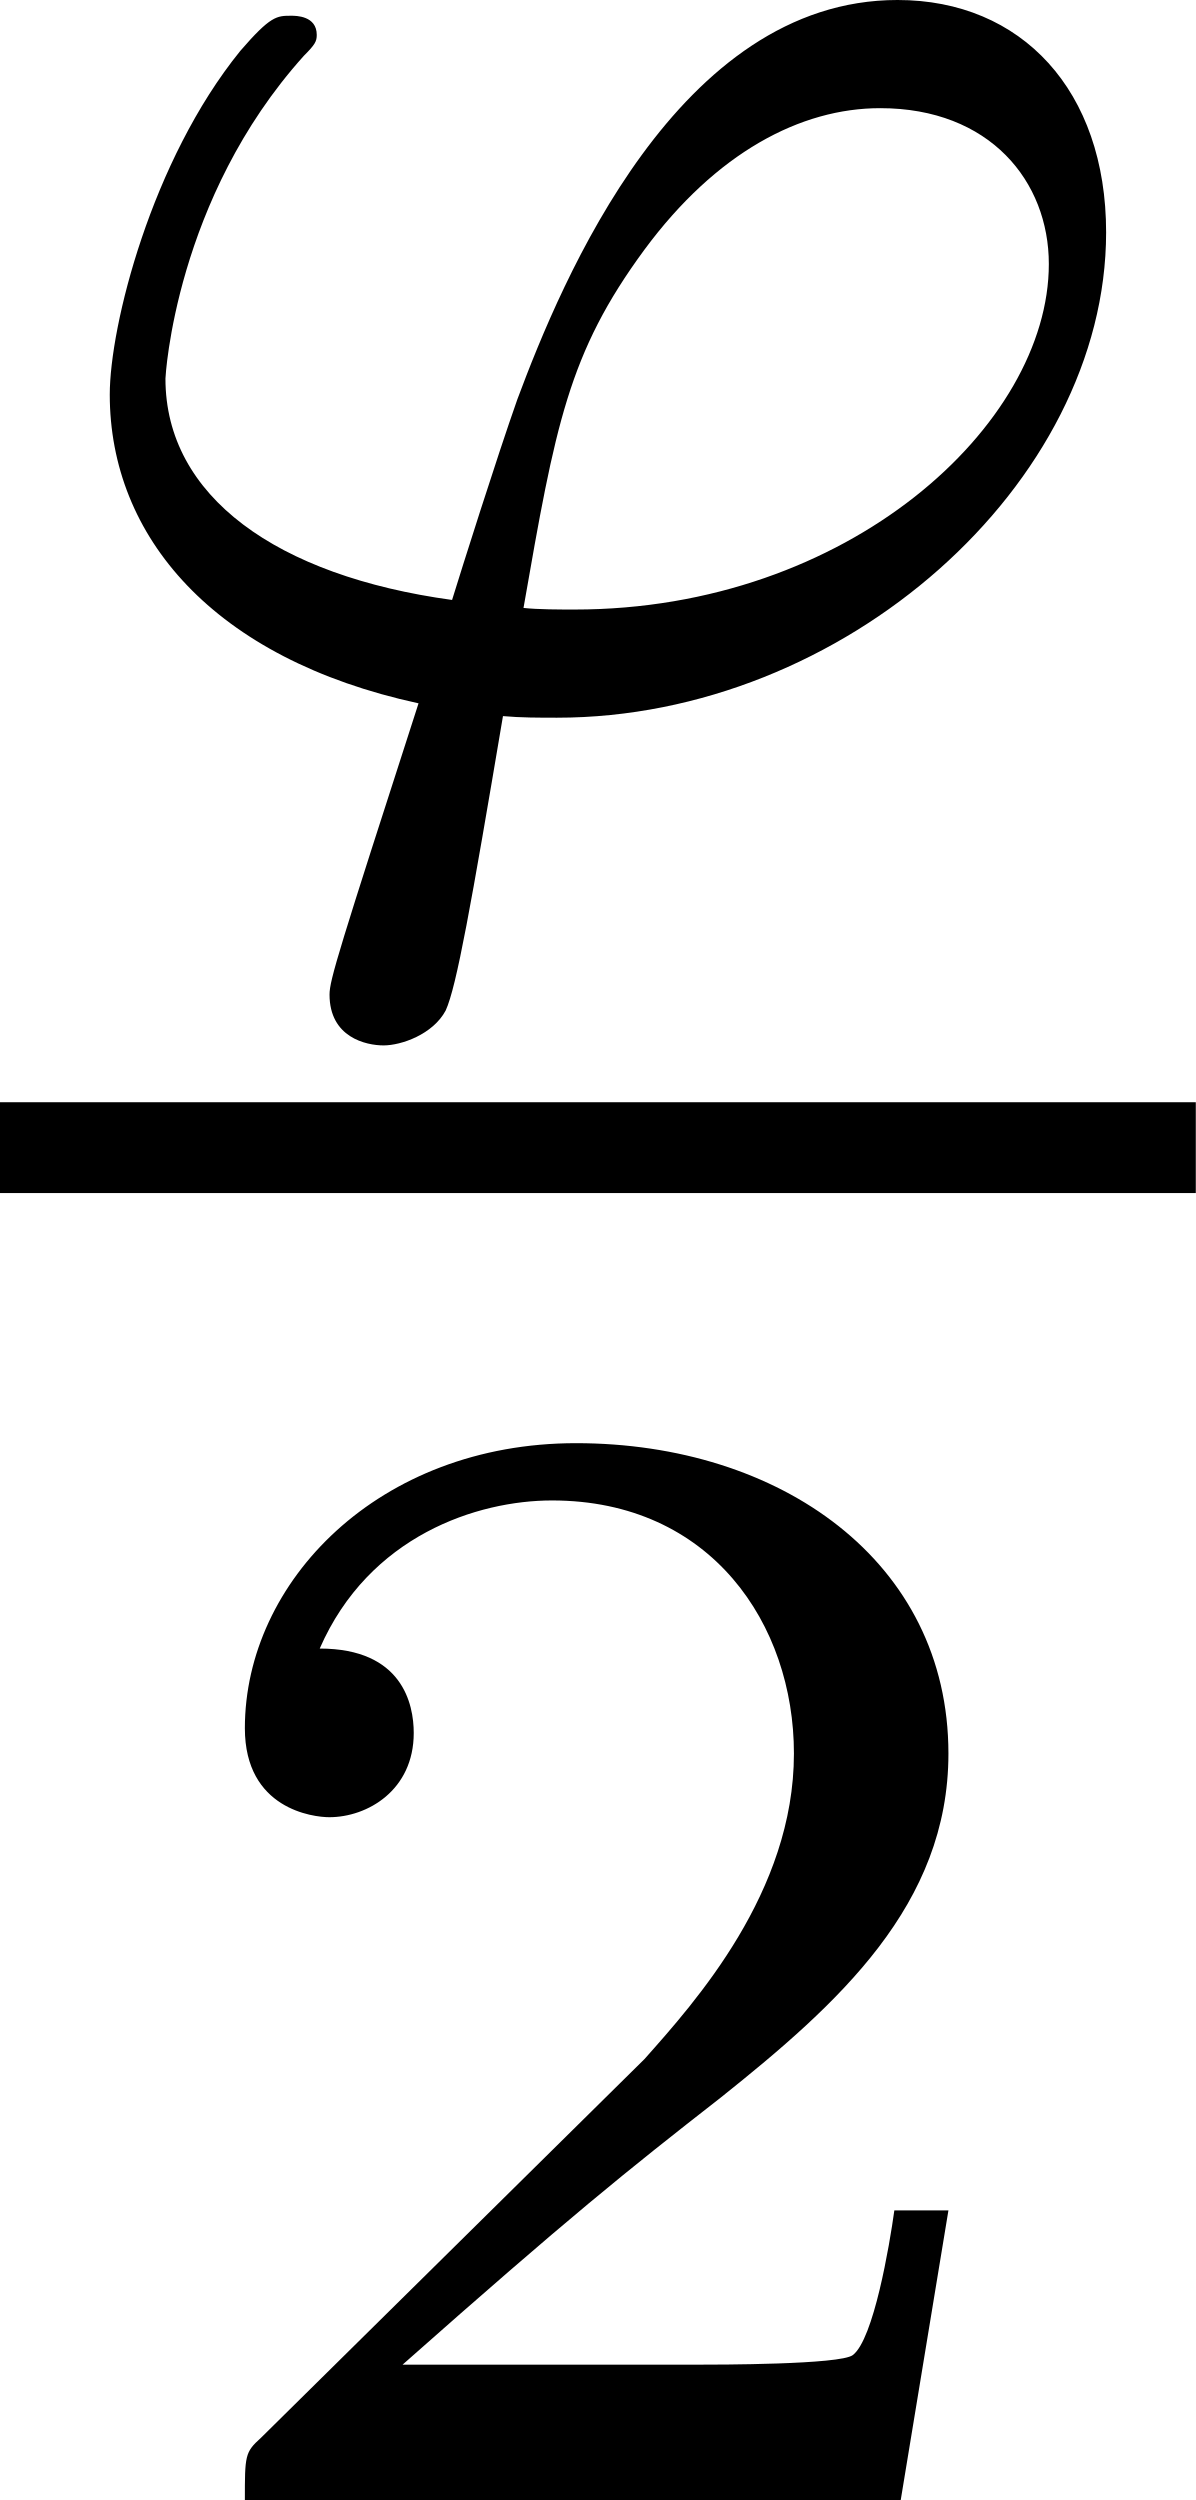
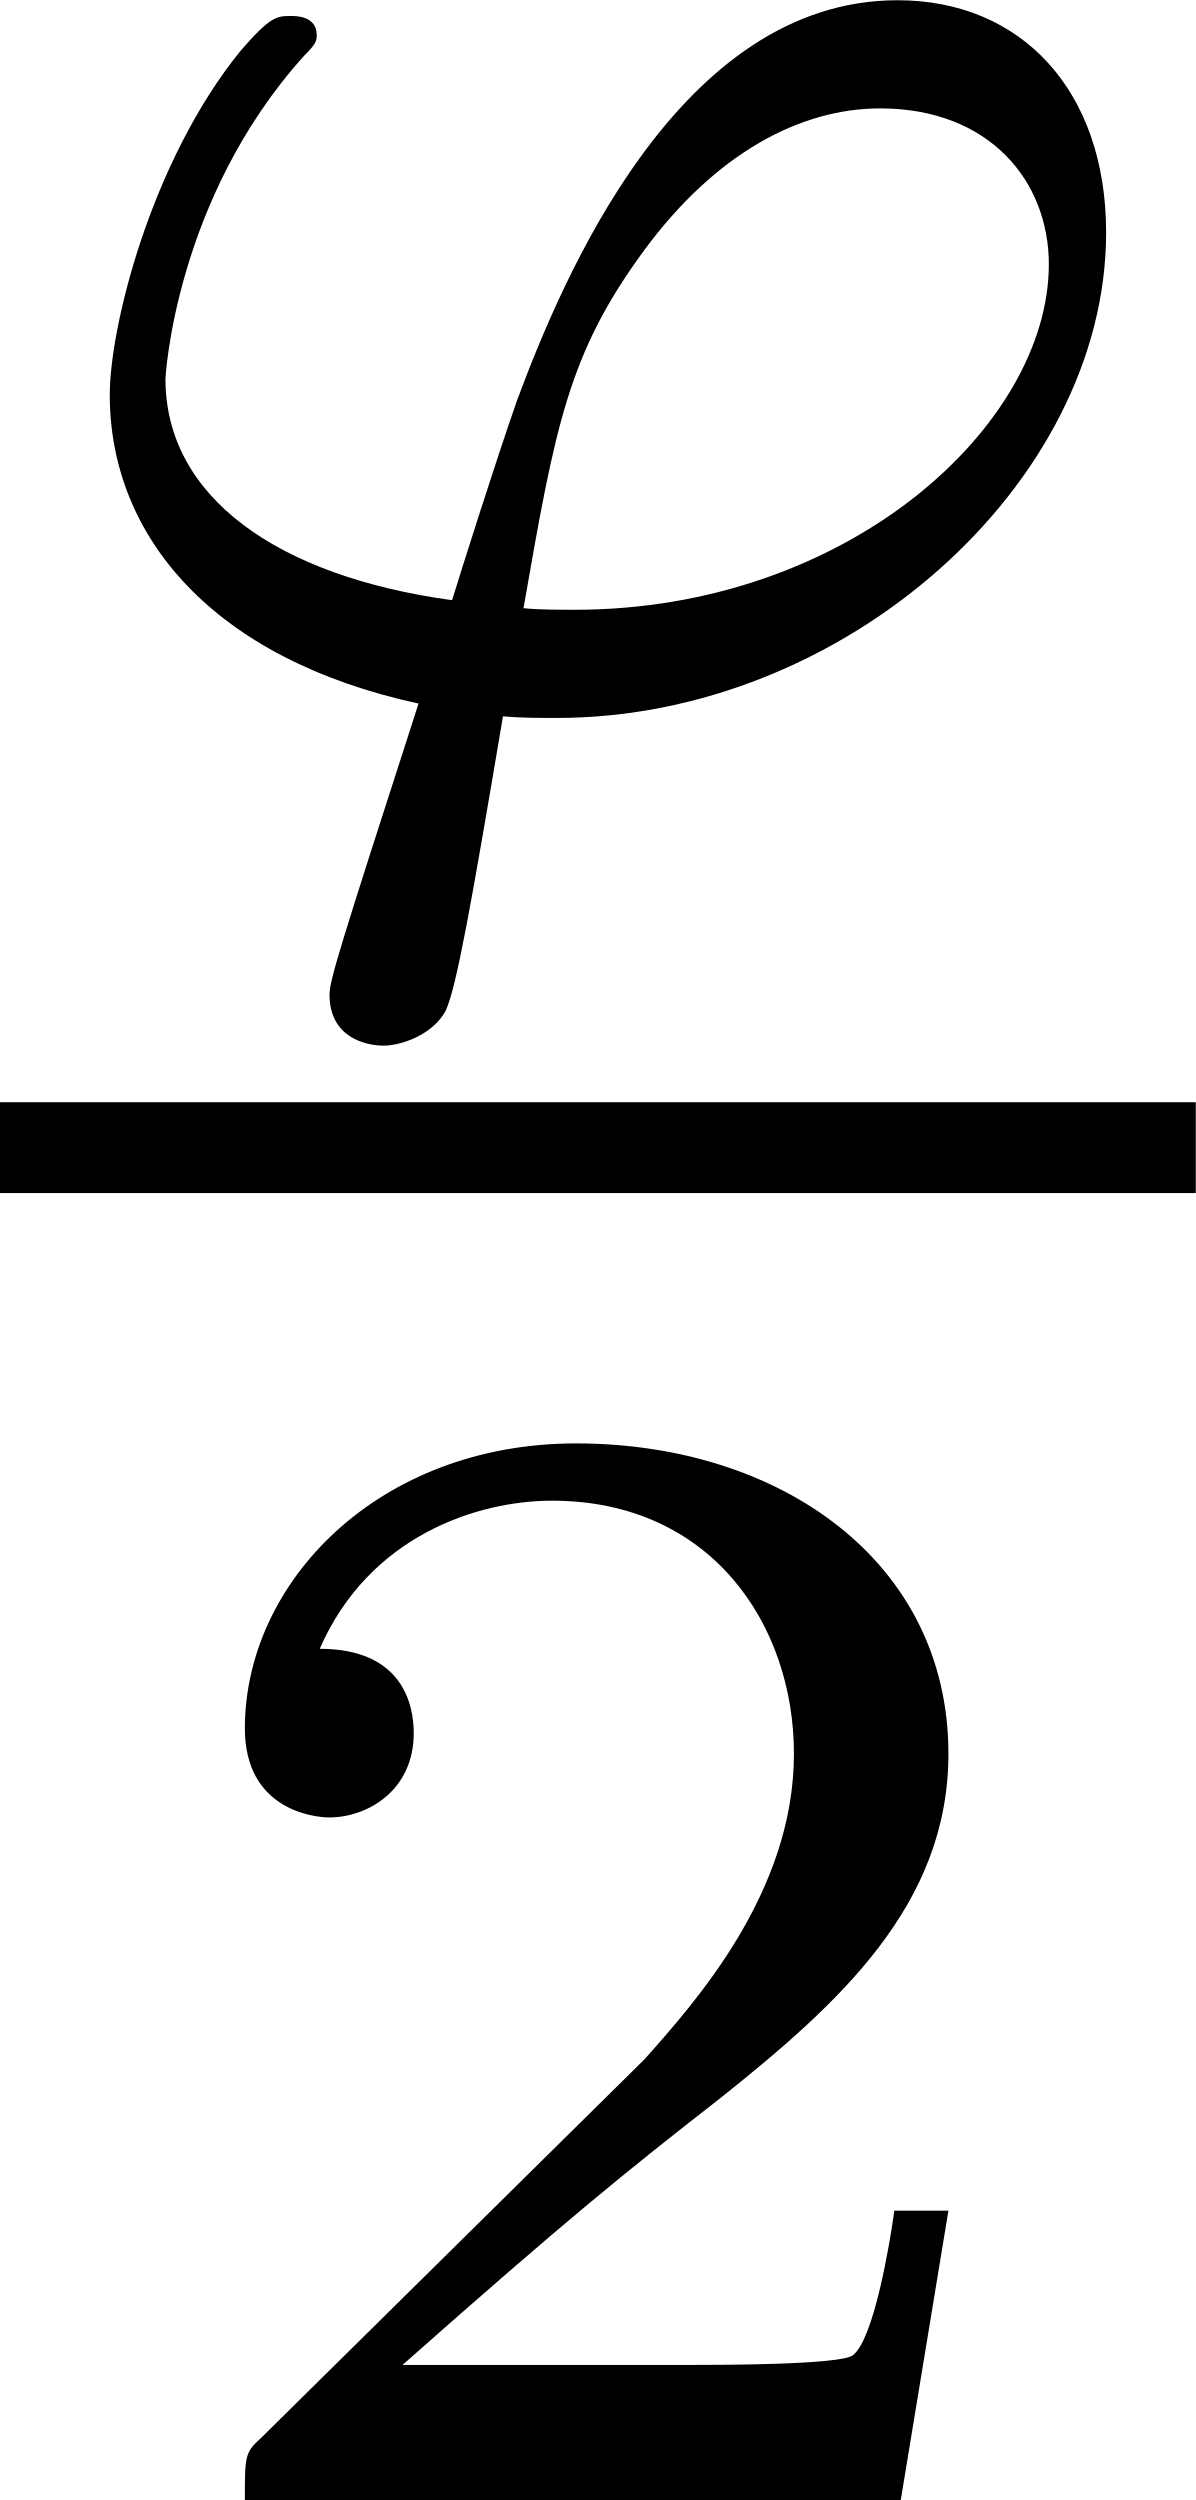
- <svg xmlns="http://www.w3.org/2000/svg" xmlns:xlink="http://www.w3.org/1999/xlink" version="1.1" width="5.24pt" height="10.955pt" viewBox="10.919 363.683 5.24 10.955">
+ <svg xmlns="http://www.w3.org/2000/svg" xmlns:xlink="http://www.w3.org/1999/xlink" version="1.1" width="5.24pt" height="10.955pt" viewBox="10.919 268.041 5.24 10.955">
  <defs>
    <path id="g37-50" d="M3.522-1.269H3.285C3.264-1.116 3.194-.704 3.103-.635C3.048-.593 2.511-.593 2.413-.593H1.13C1.862-1.241 2.106-1.437 2.525-1.764C3.041-2.176 3.522-2.608 3.522-3.271C3.522-4.115 2.783-4.631 1.89-4.631C1.025-4.631 .439-4.024 .439-3.382C.439-3.027 .739-2.992 .809-2.992C.976-2.992 1.179-3.11 1.179-3.361C1.179-3.487 1.13-3.731 .767-3.731C.983-4.226 1.458-4.38 1.785-4.38C2.483-4.38 2.845-3.836 2.845-3.271C2.845-2.664 2.413-2.183 2.19-1.932L.509-.272C.439-.209 .439-.195 .439 0H3.313L3.522-1.269Z" />
    <path id="g34-39" d="M2.204 .063C2.28 .07 2.364 .07 2.441 .07C3.696 .07 4.847-.955 4.847-2.057C4.847-2.678 4.477-3.075 3.933-3.075C2.971-3.075 2.462-1.848 2.267-1.325C2.176-1.067 2.022-.579 1.981-.446C1.213-.551 .725-.9 .725-1.416C.725-1.423 .767-2.204 1.332-2.831C1.381-2.88 1.388-2.894 1.388-2.922C1.388-3.006 1.297-3.006 1.276-3.006C1.213-3.006 1.186-3.006 1.053-2.852C.663-2.371 .481-1.646 .481-1.346C.481-.725 .934-.188 1.834 .007C1.485 1.088 1.444 1.22 1.444 1.283C1.444 1.471 1.604 1.506 1.681 1.506S1.897 1.458 1.953 1.353C2.001 1.248 2.064 .893 2.204 .063ZM2.294-.411C2.434-1.213 2.49-1.527 2.824-1.981C3.138-2.406 3.508-2.601 3.857-2.601C4.338-2.601 4.596-2.28 4.596-1.918C4.596-1.213 3.717-.404 2.518-.404C2.455-.404 2.357-.404 2.294-.411Z" />
  </defs>
  <g id="page1">
-     <use x="10.919" y="366.758" xlink:href="#g34-39" />
-     <rect x="10.919" y="368.513" height=".398" width="5.24" />
-     <use x="11.553" y="374.638" xlink:href="#g37-50" />
+     <use x="10.919" y="271.117" xlink:href="#g34-39" />
+     <rect x="10.919" y="272.871" height=".398" width="5.24" />
+     <use x="11.553" y="278.997" xlink:href="#g37-50" />
  </g>
</svg>
